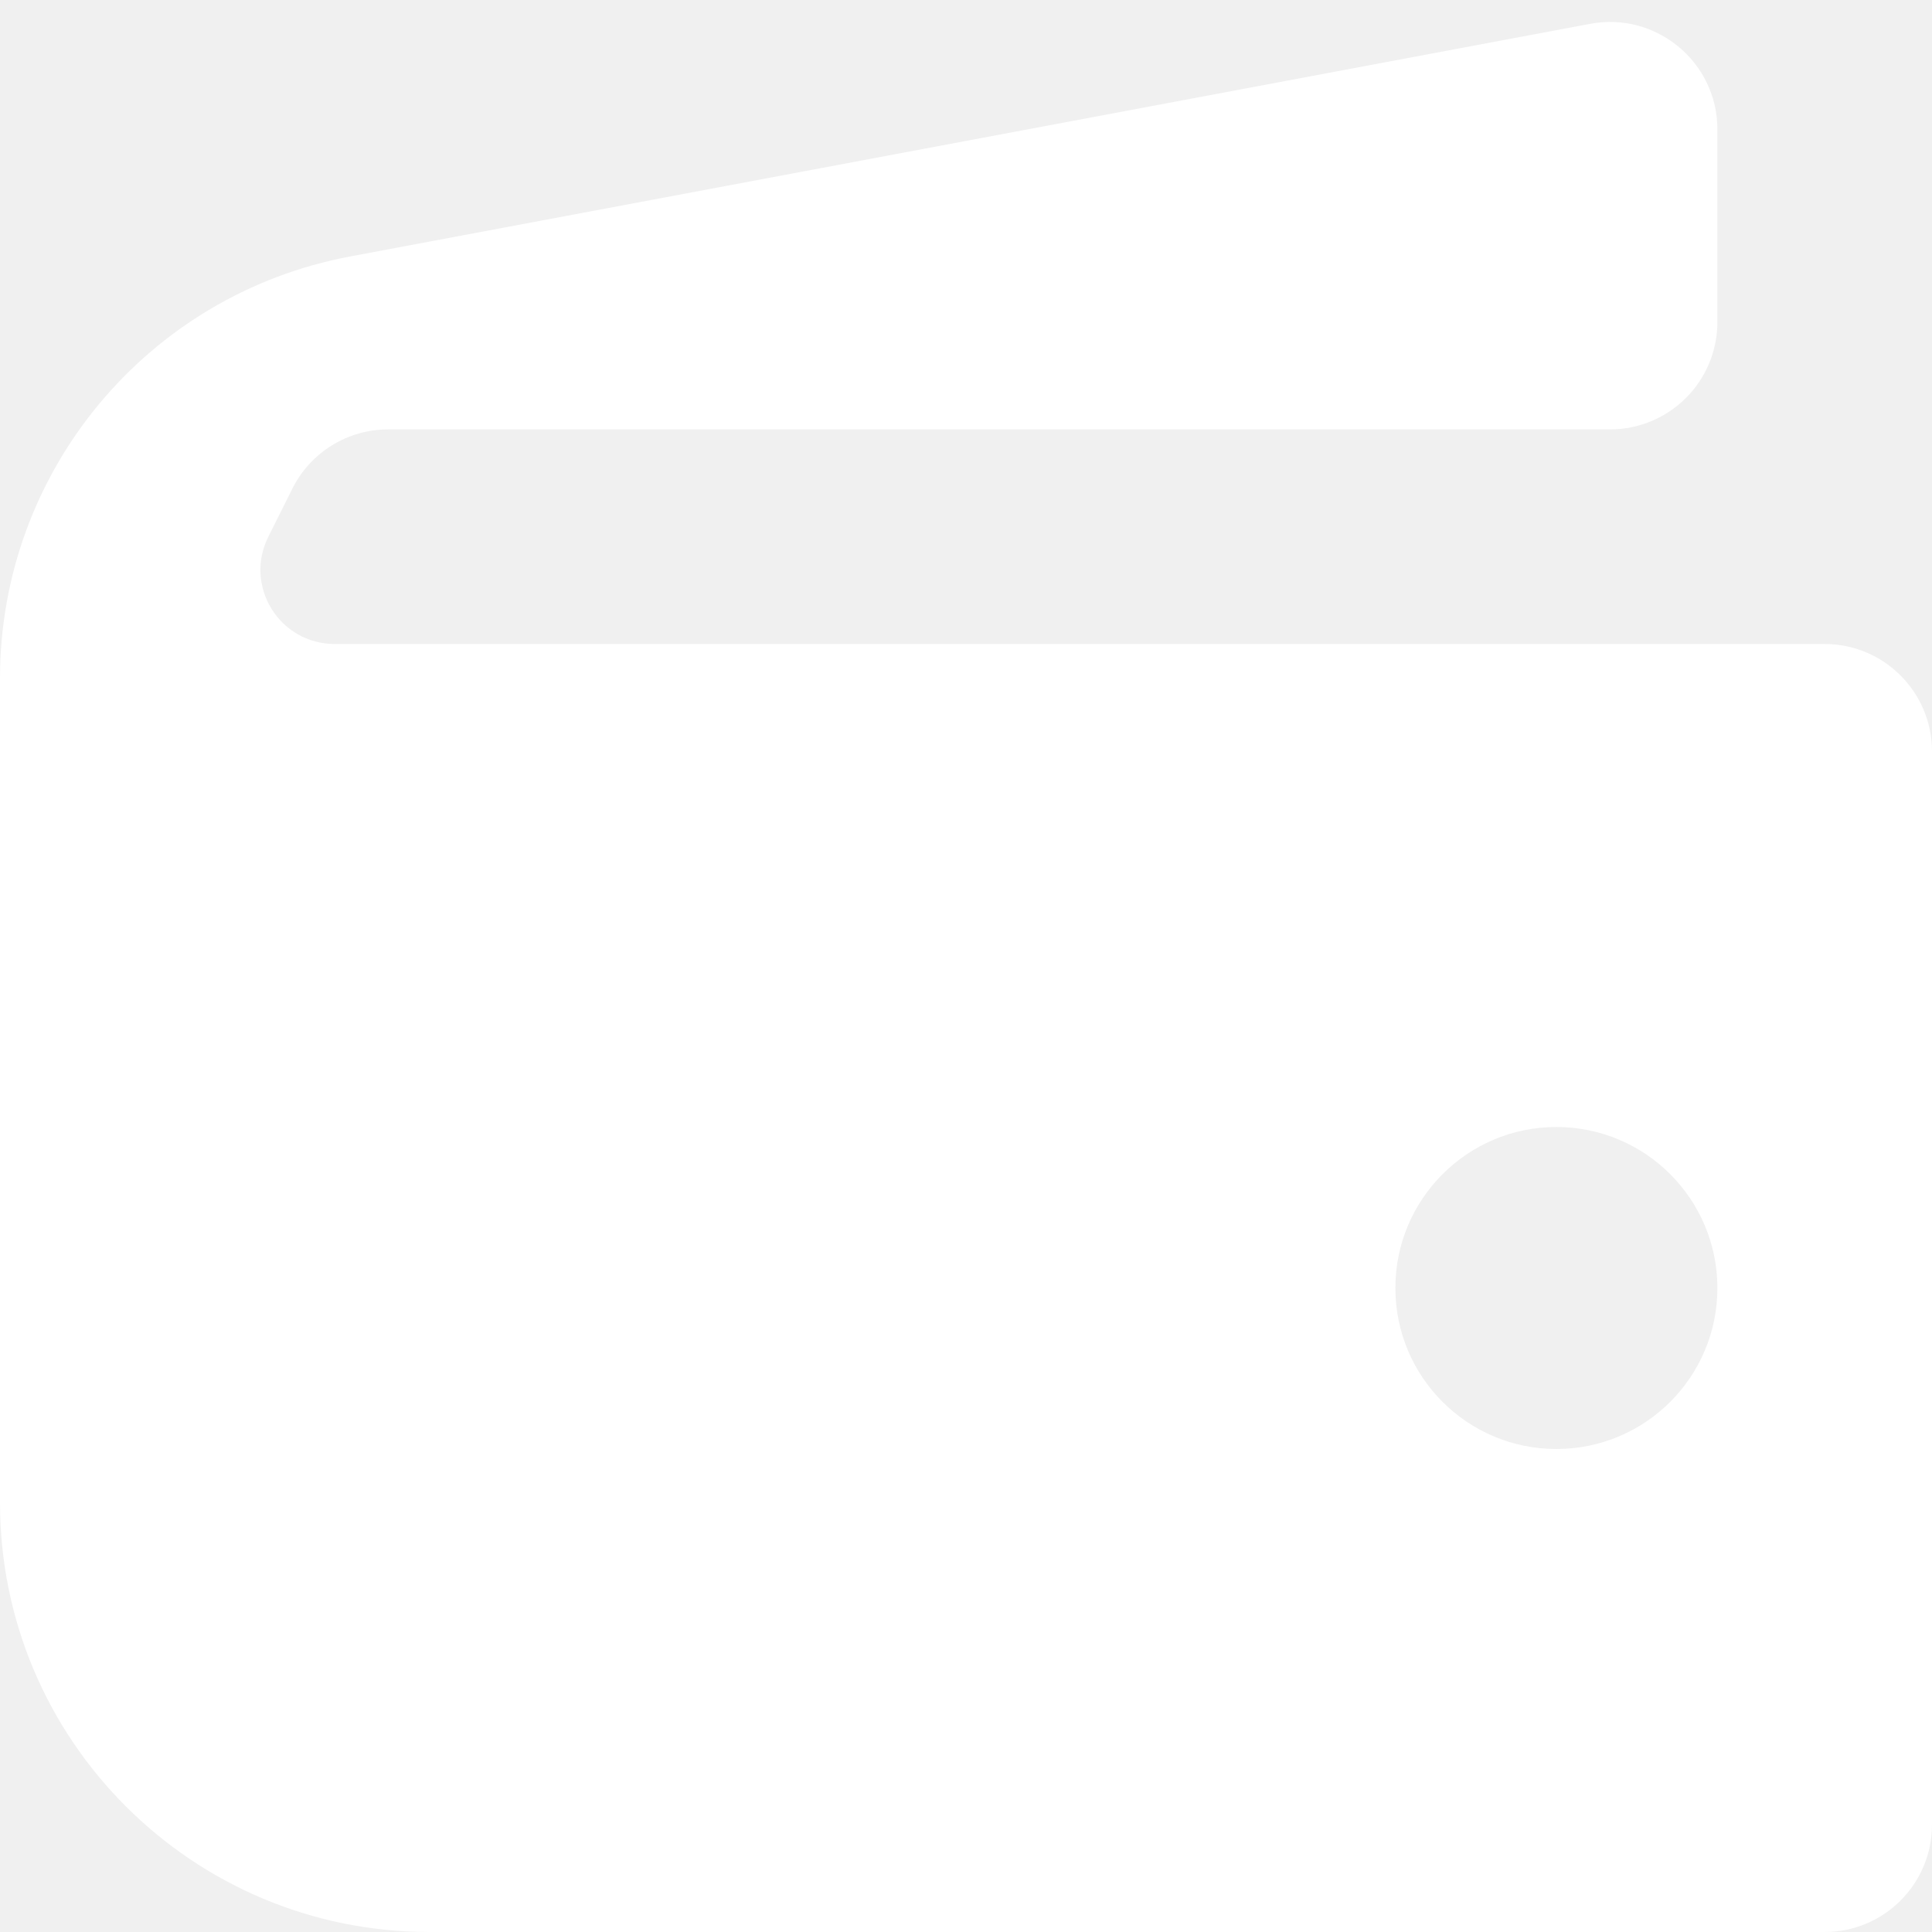
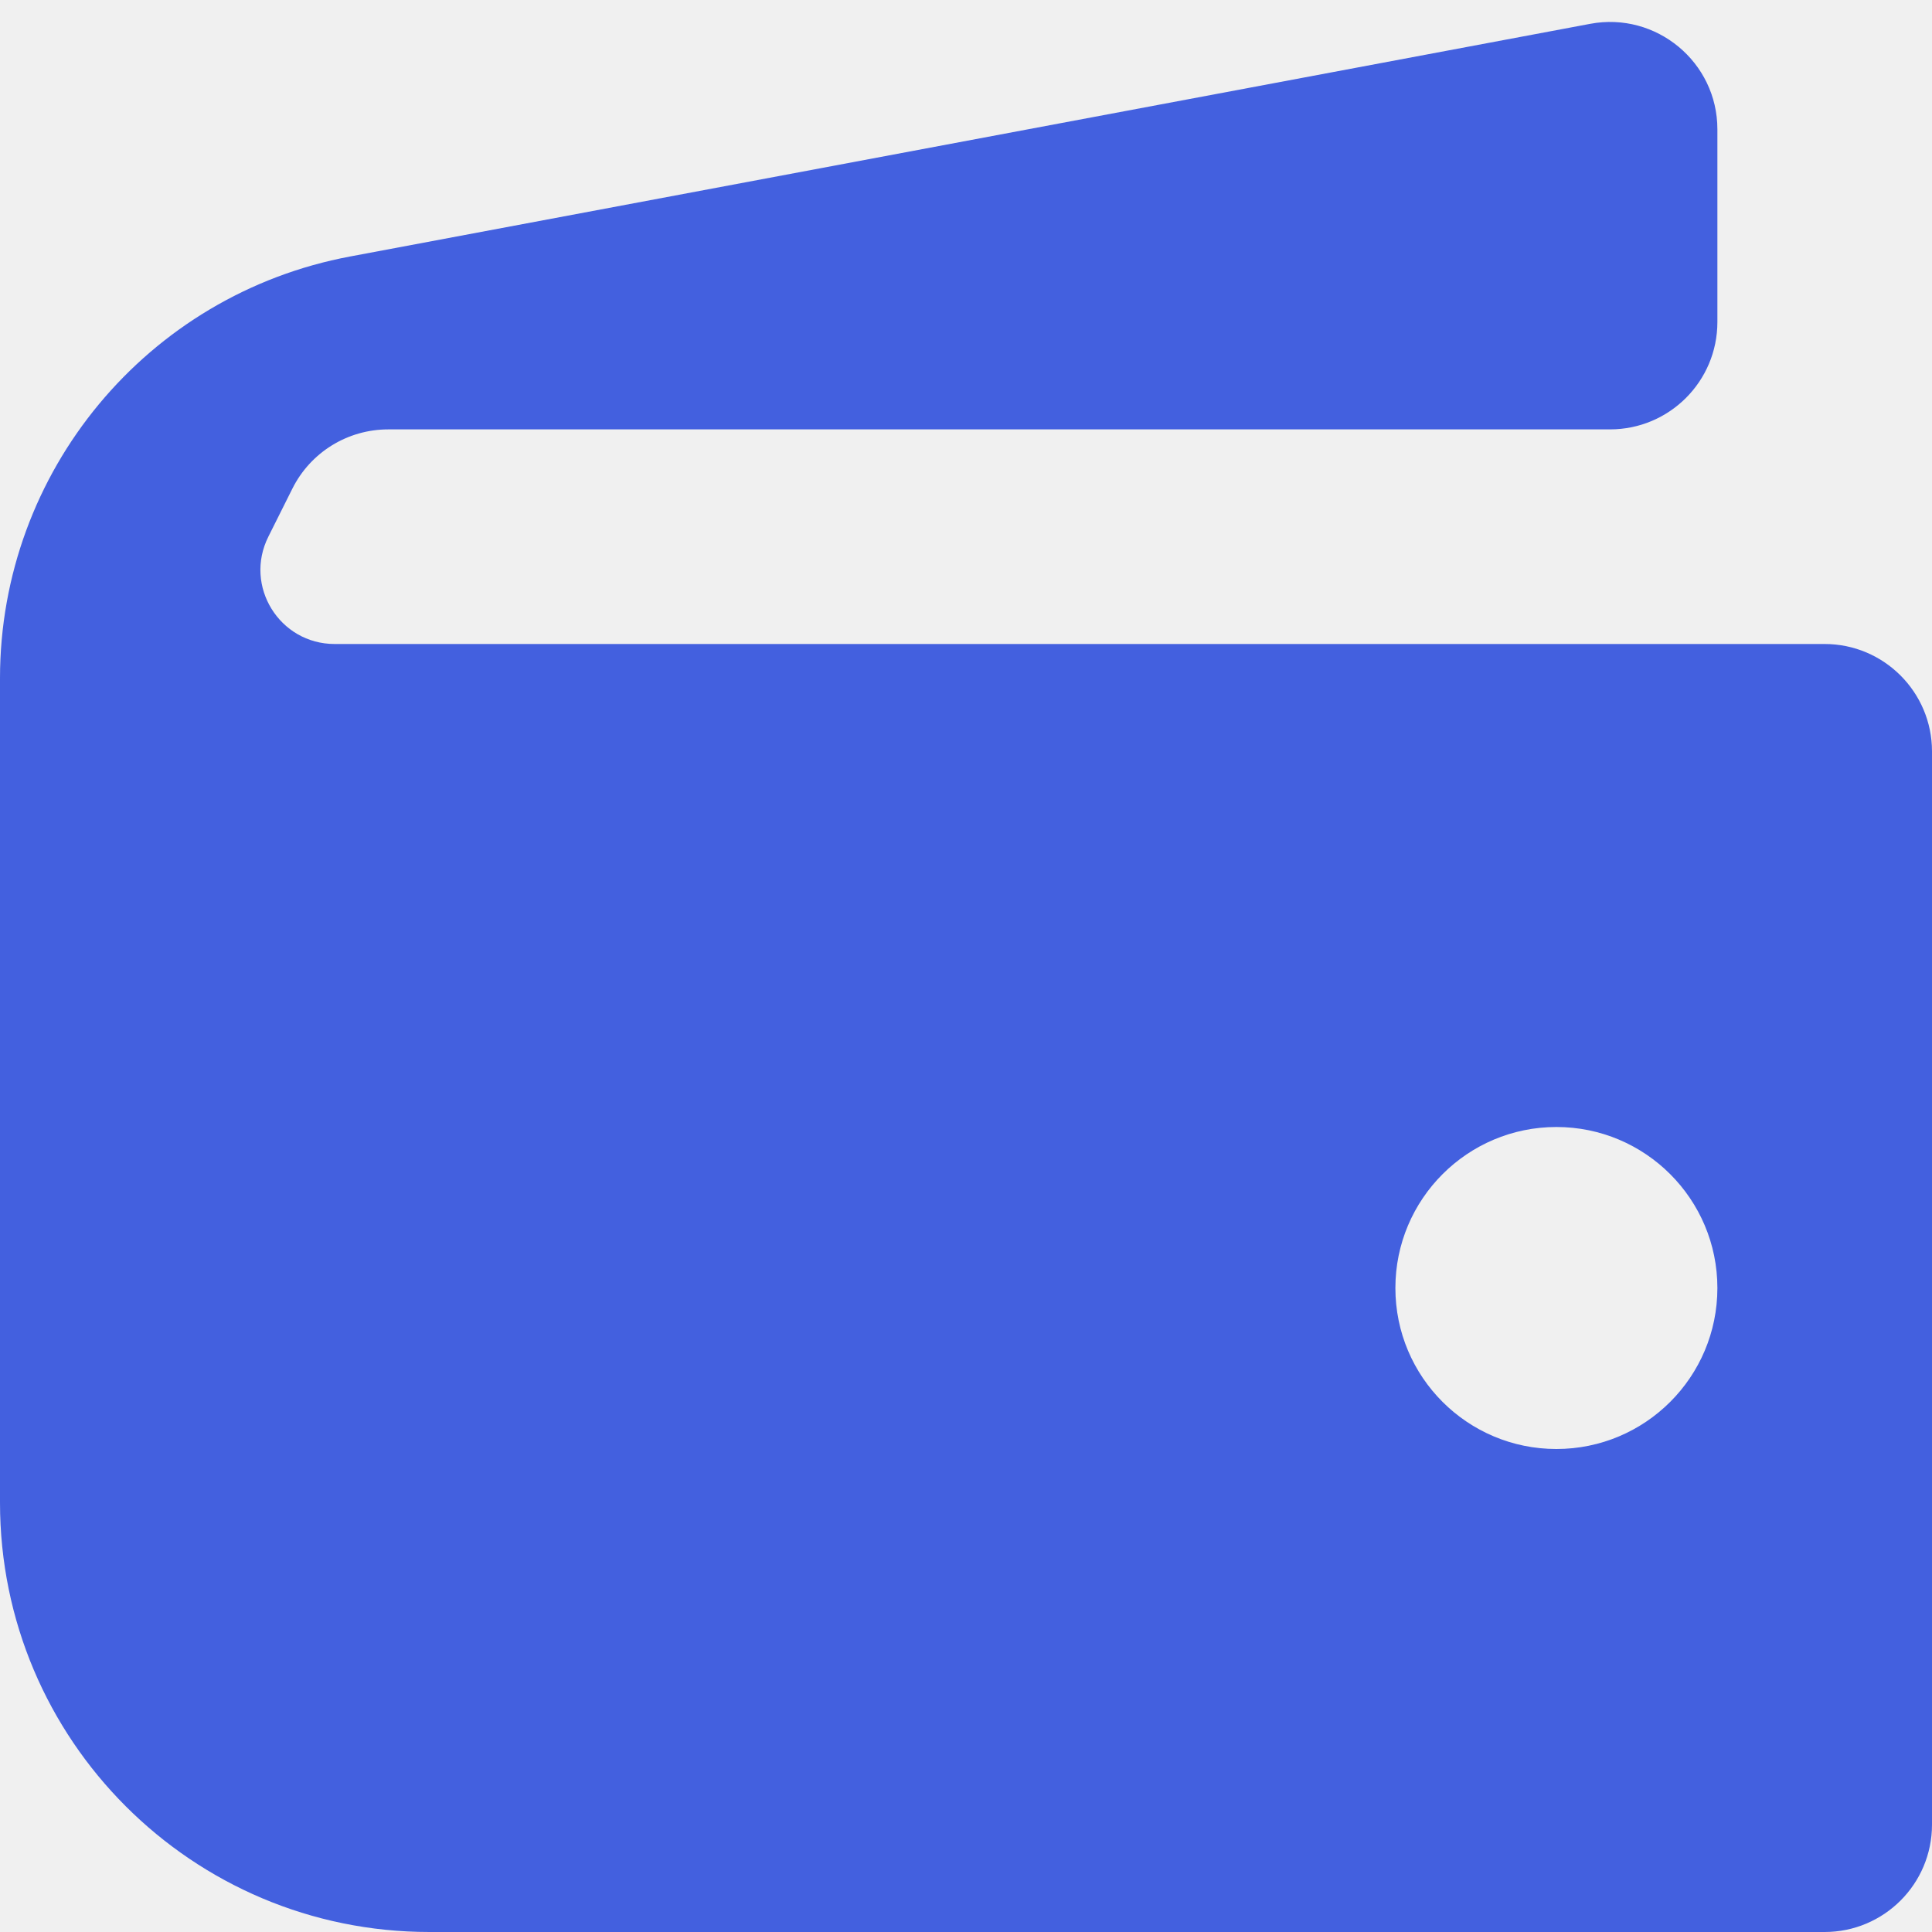
- <svg xmlns="http://www.w3.org/2000/svg" width="12" height="12" viewBox="0 0 12 12" fill="white">
+ <svg xmlns="http://www.w3.org/2000/svg" width="12" height="12" viewBox="0 0 12 12" fill="#4360DF">
  <path d="M0 4.213C0 2.93 0.914 1.829 2.175 1.593L9.877 0.148C10.287 0.071 10.667 0.386 10.667 0.803V2C10.667 2.369 10.368 2.667 10 2.667H2.412C2.159 2.667 1.929 2.809 1.816 3.035L1.667 3.333C1.513 3.64 1.736 4 2.079 4H11.333C11.701 4 12 4.299 12 4.667V11.333C12 11.702 11.701 12 11.333 12H2.667C1.194 12 0 10.807 0 9.333V4.213ZM8.667 8C8.667 8.553 9.115 9 9.667 9C10.219 9 10.667 8.553 10.667 8C10.667 7.448 10.219 7 9.667 7C9.115 7 8.667 7.448 8.667 8Z" />
</svg>
